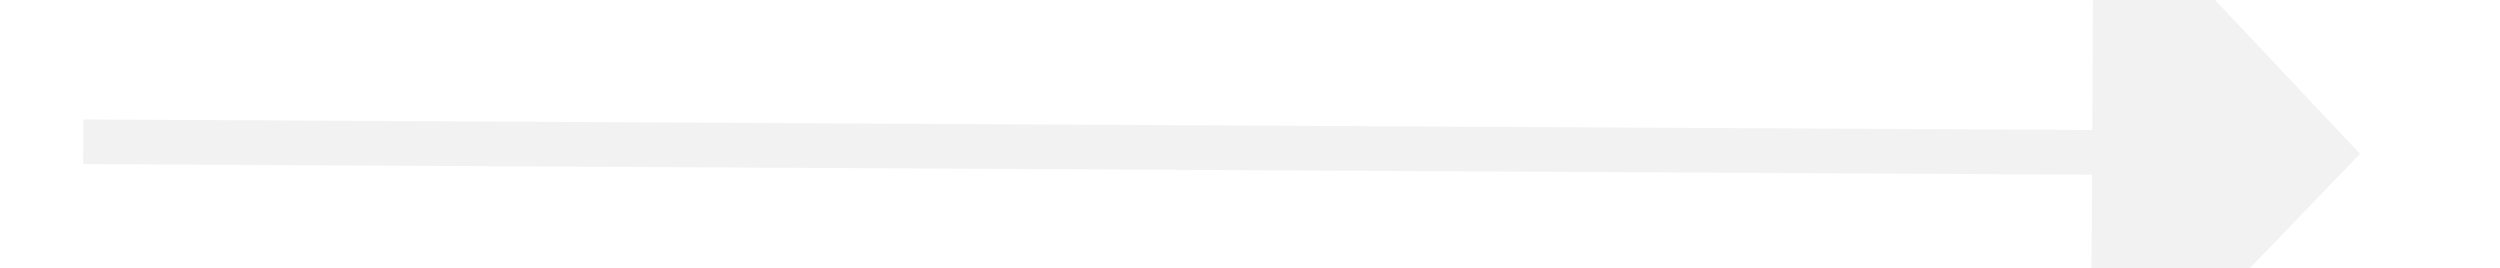
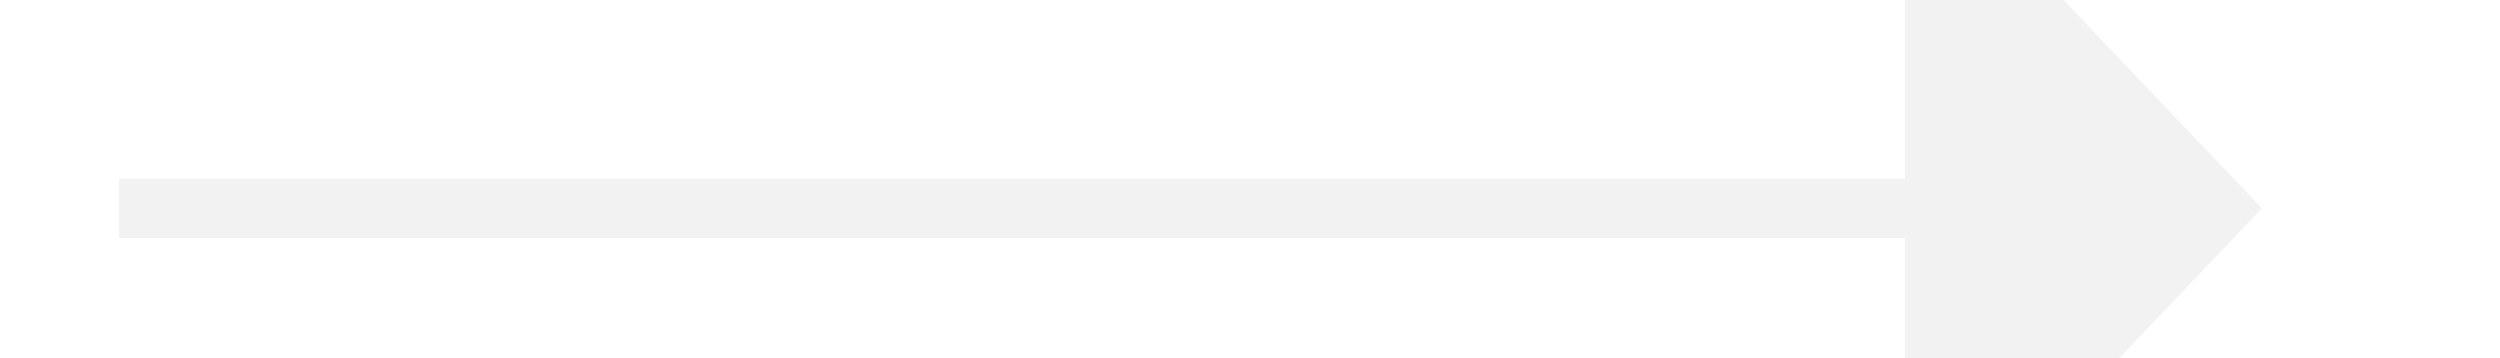
- <svg xmlns="http://www.w3.org/2000/svg" version="1.1" width="56px" height="6px" preserveAspectRatio="xMinYMid meet" viewBox="302 9331  56 4">
-   <g transform="matrix(0.9455186 0.3255682 -0.3255682 0.9455186 3056.506 401.0376 )">
-     <path d="M 323.2 9353  L 329.5 9359  L 335.8 9353  L 323.2 9353  Z " fill-rule="nonzero" fill="#f2f2f2" stroke="none" transform="matrix(-0.3205734 -0.9472237 0.9472237 -0.3205734 -8405.783 12637.682 )" />
-     <path d="M 329.5 9308  L 329.5 9354  " stroke-width="1" stroke="#f2f2f2" fill="none" transform="matrix(-0.3205734 -0.9472237 0.9472237 -0.3205734 -8405.783 12637.682 )" />
-   </g>
+ <svg xmlns="http://www.w3.org/2000/svg" version="1.1" width="42px" height="6px" preserveAspectRatio="xMinYMid meet" viewBox="306 9261  42 4">
+   <path d="M 320.7 9275.5  L 327 9281.5  L 333.3 9275.5  L 320.7 9275.5  Z " fill-rule="nonzero" fill="#f2f2f2" stroke="none" transform="matrix(-1.83690953073357E-16 -1 1 -1.83690953073357E-16 -8937.5 9590.5 )" />
+   <path d="M 327 9245.5  L 327 9276.5  " stroke-width="1" stroke="#f2f2f2" fill="none" transform="matrix(-1.83690953073357E-16 -1 1 -1.83690953073357E-16 -8937.5 9590.5 )" />
</svg>
